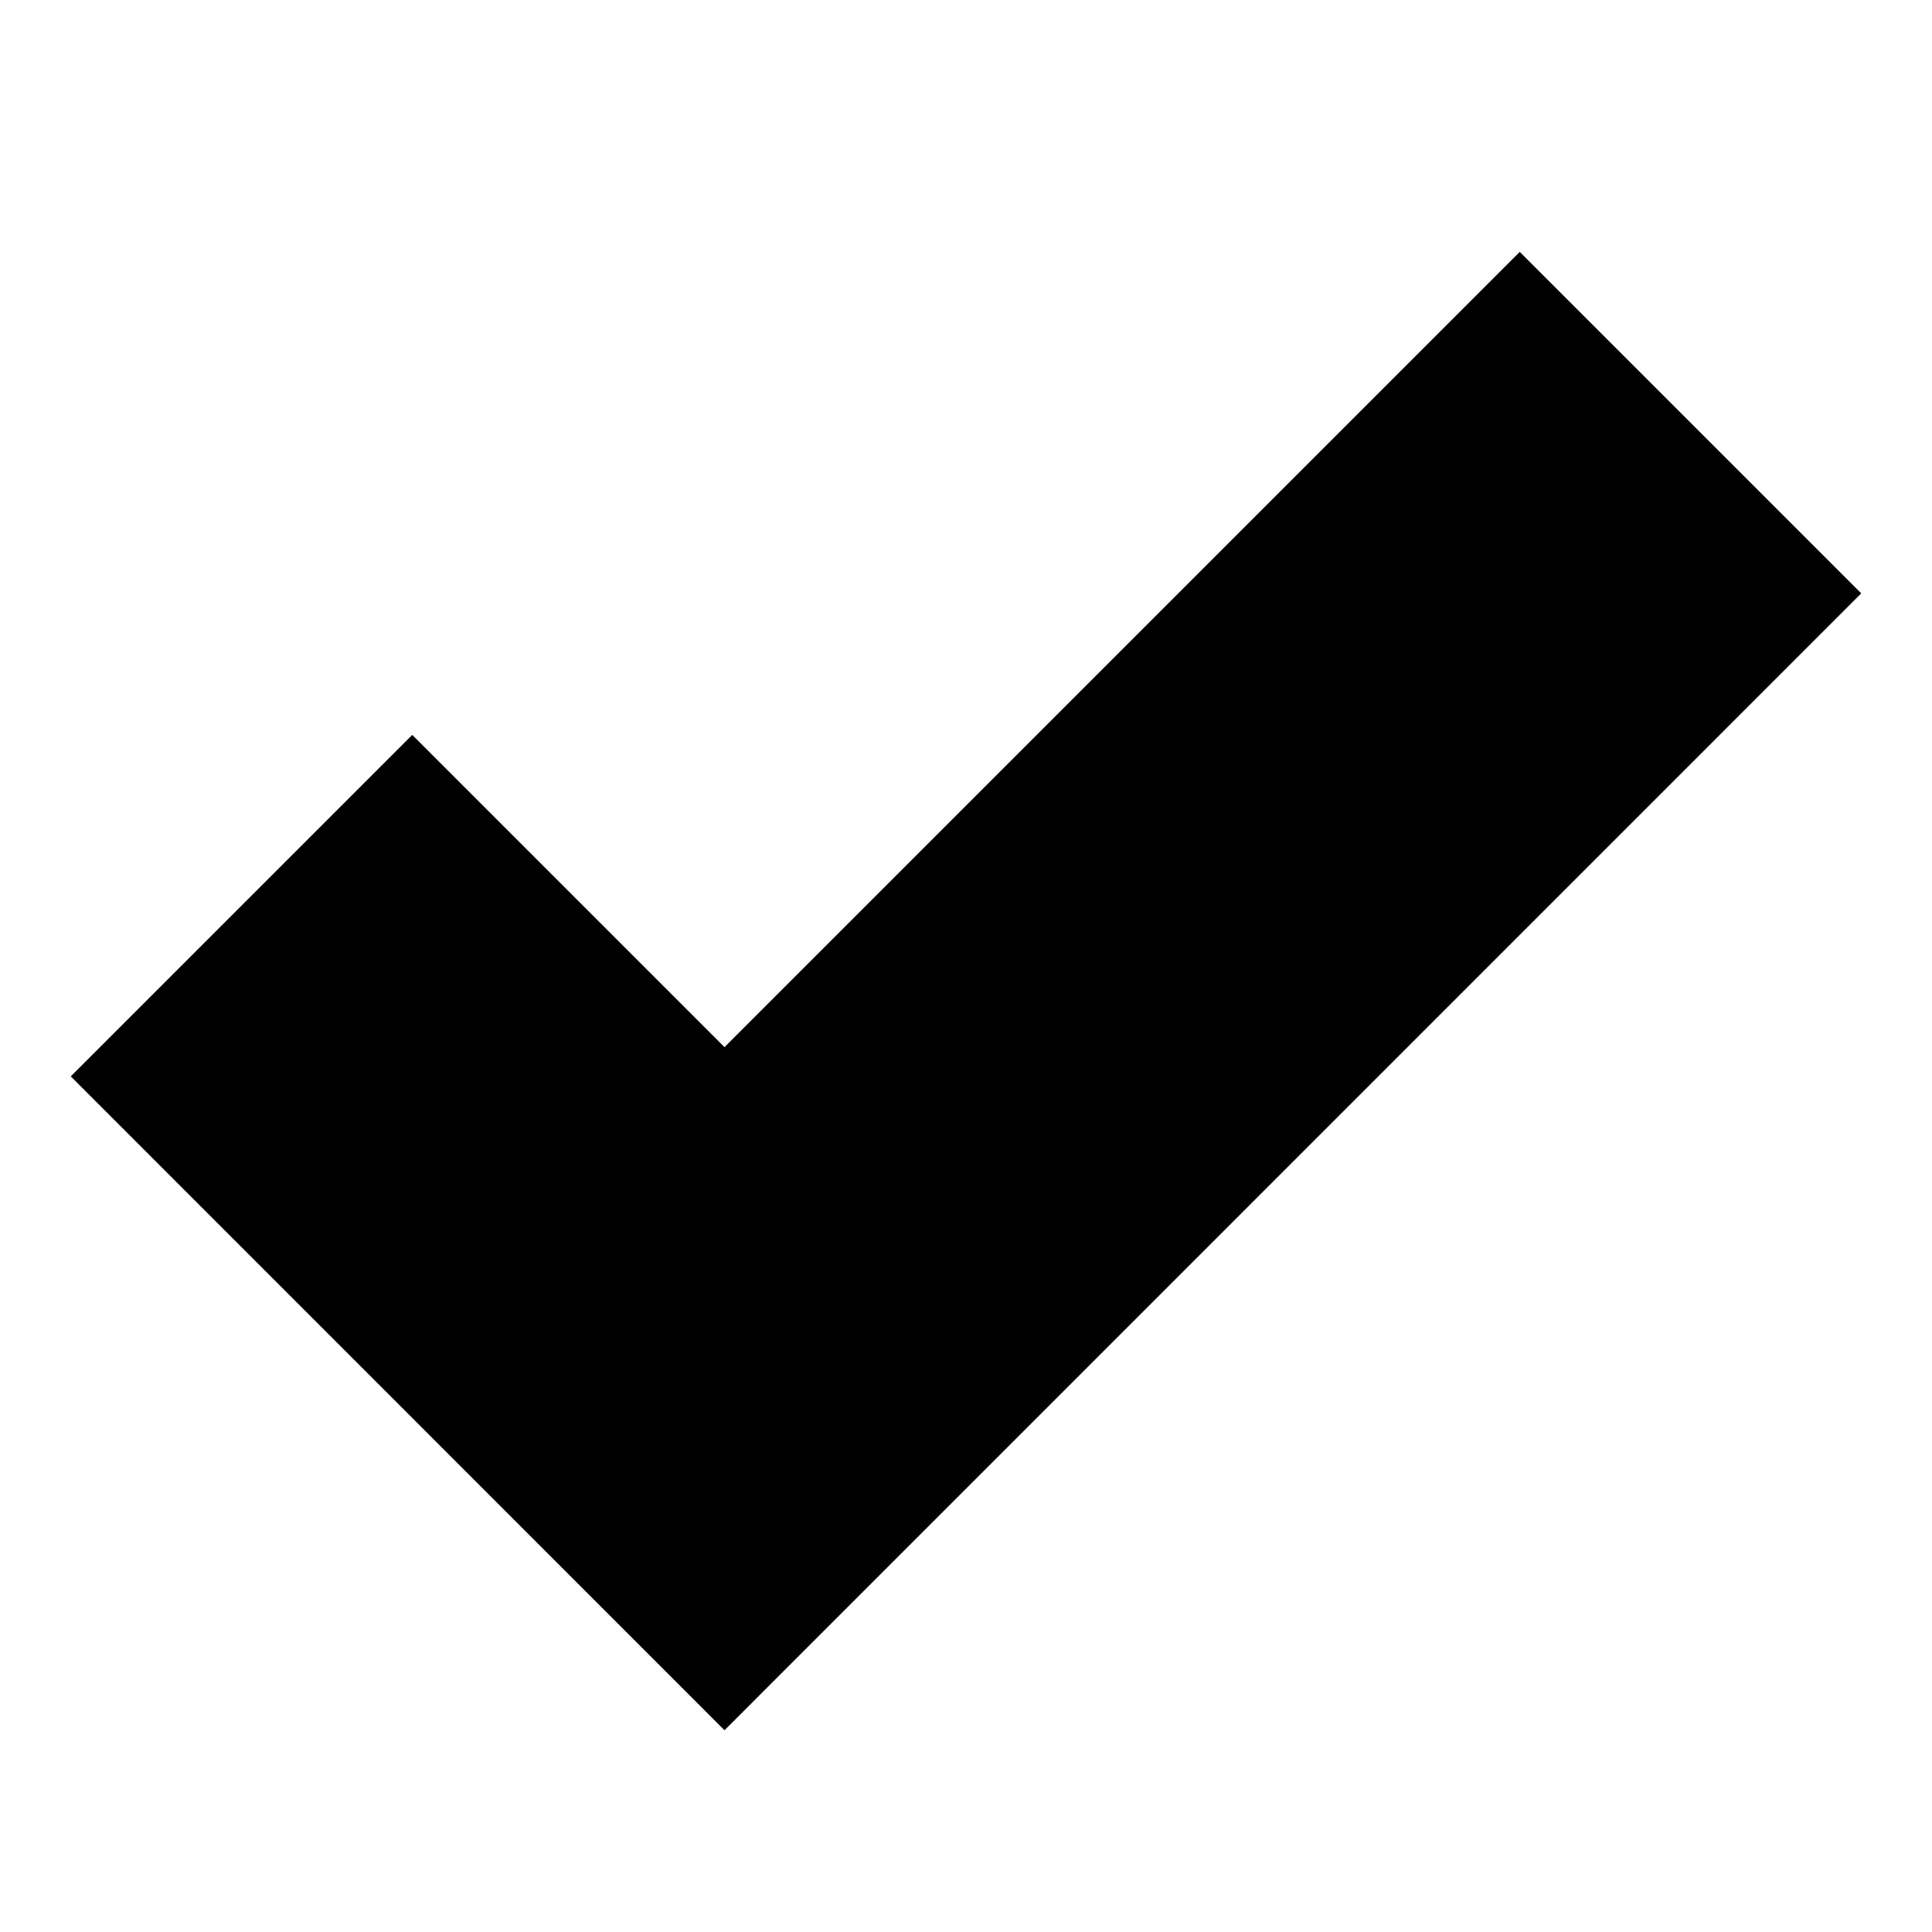
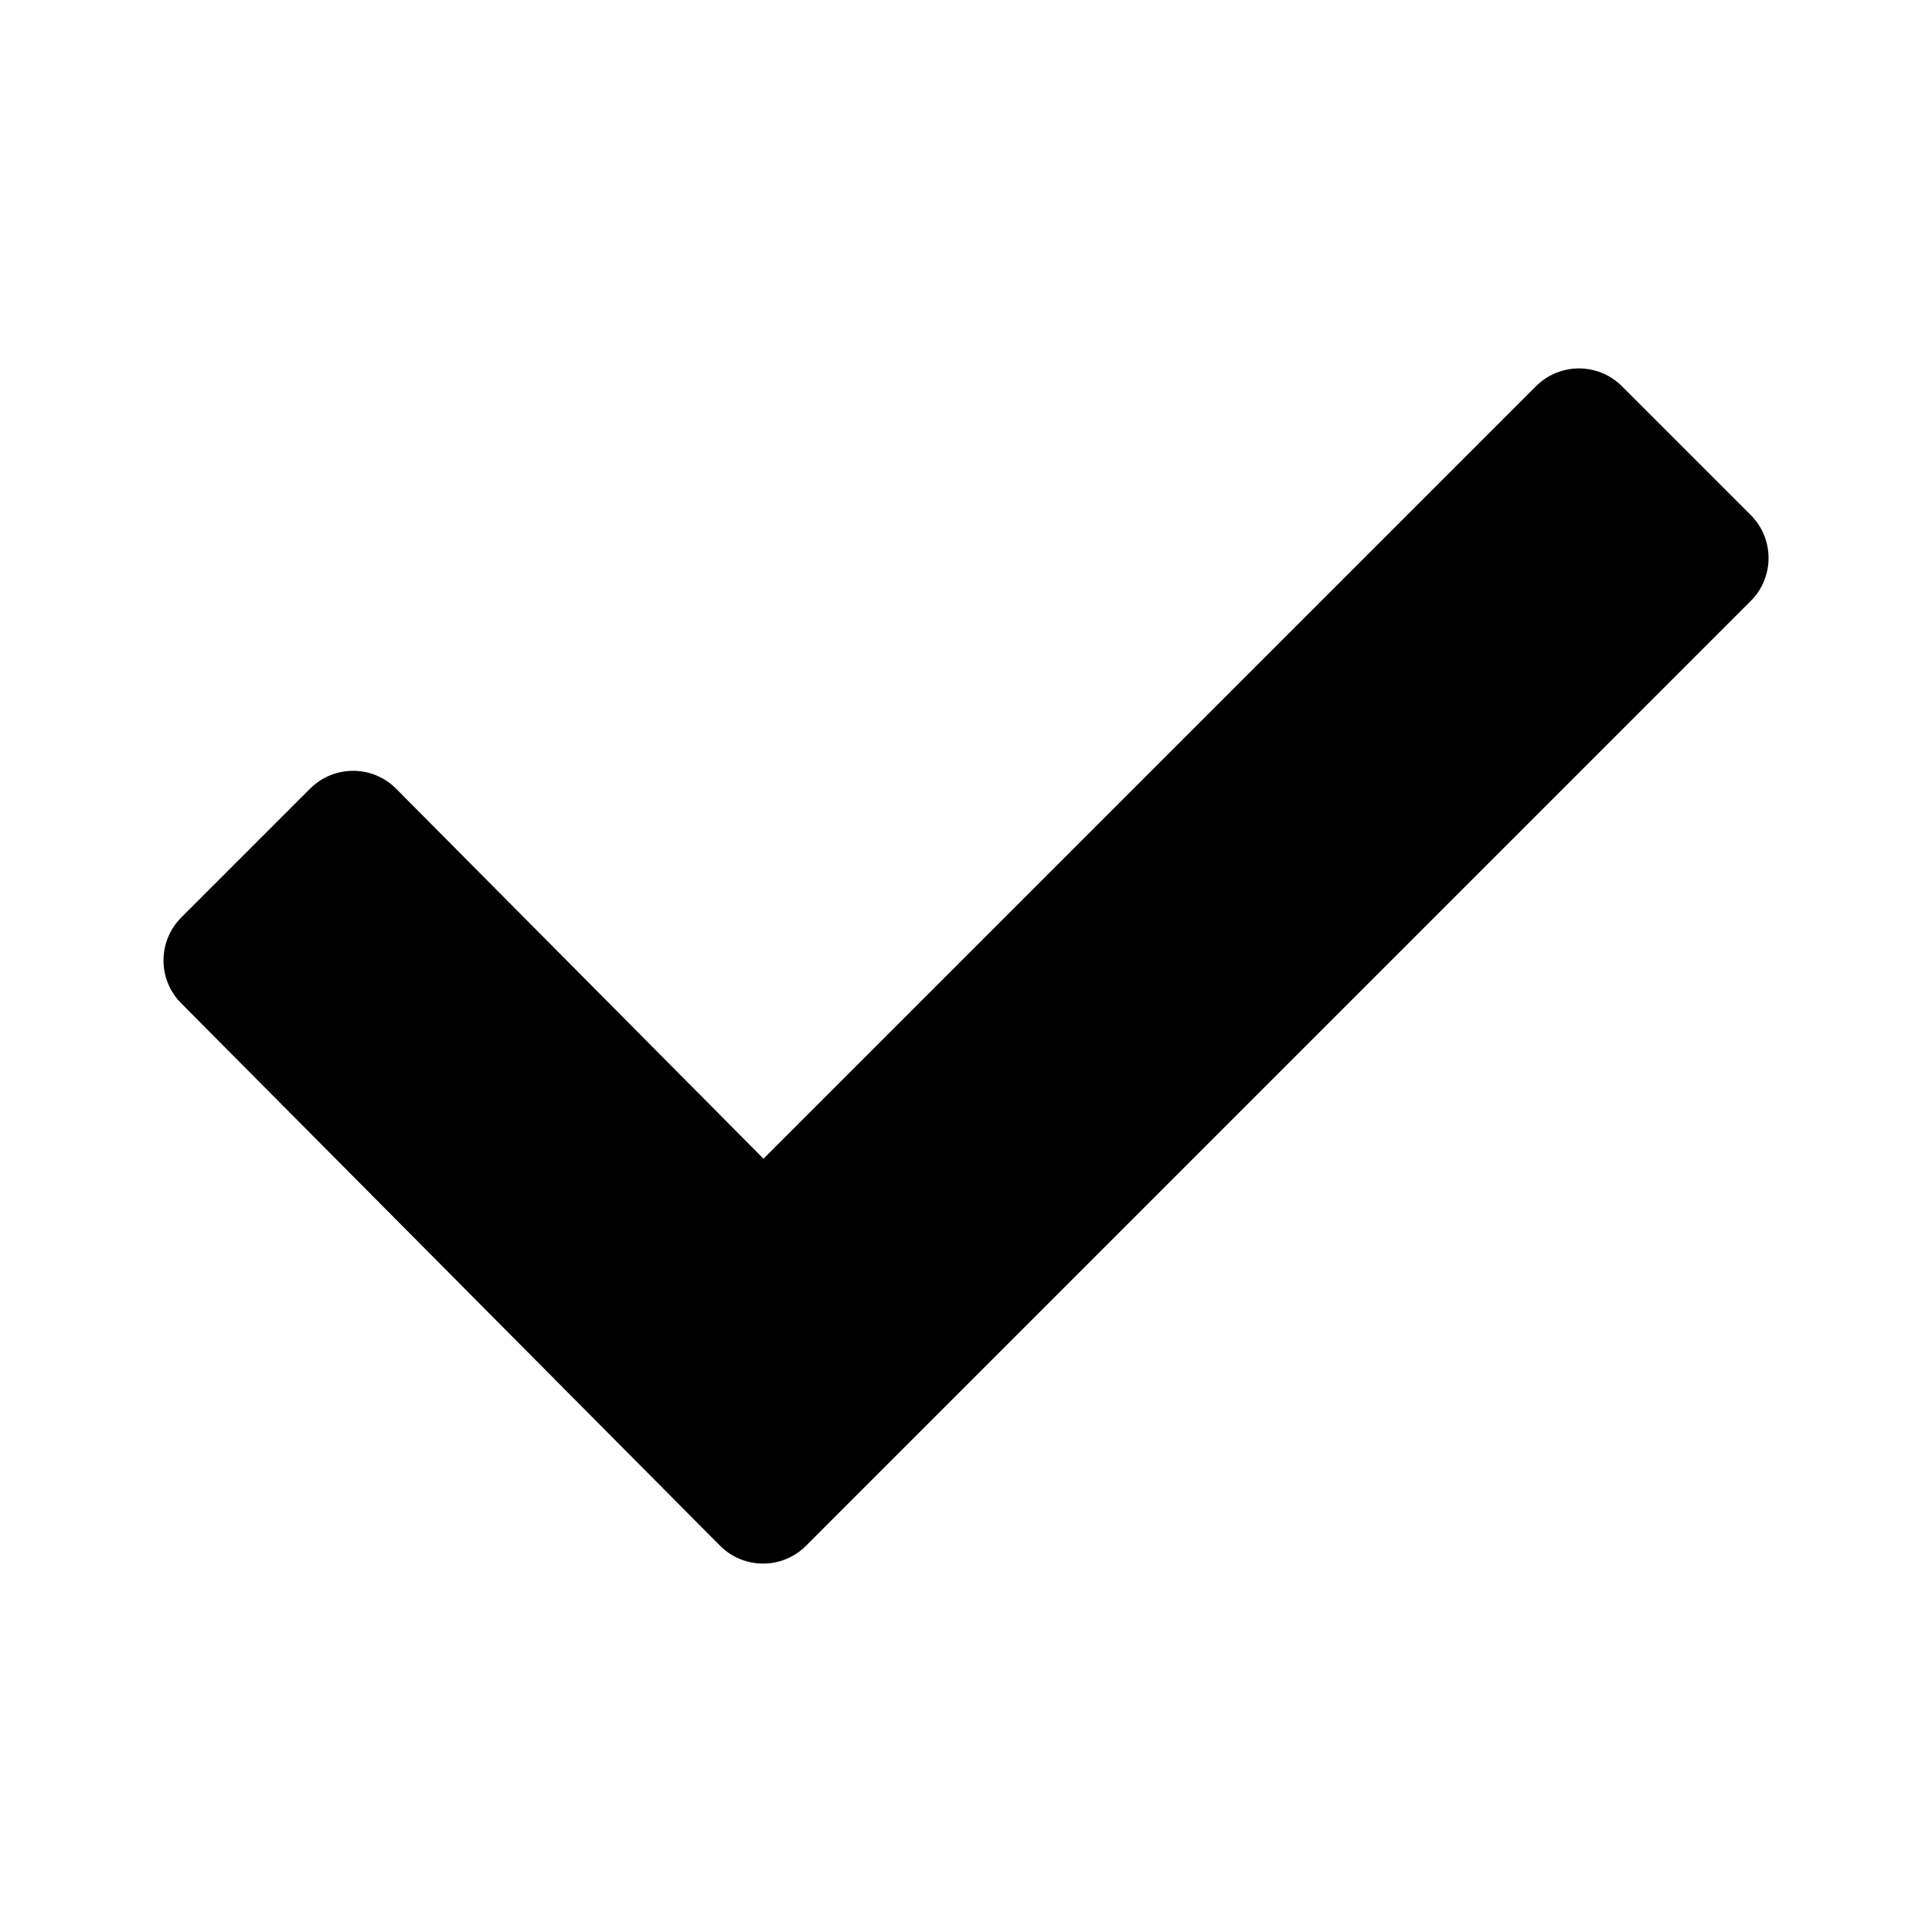
- <svg xmlns="http://www.w3.org/2000/svg" width="800px" height="800px" viewBox="0 0 16 16" fill="none">
-   <path d="M15.414 4.914L6 14.329L0.586 8.914L3.414 6.086L6 8.672L12.586 2.086L15.414 4.914Z" fill="#000000" />
+ <svg xmlns="http://www.w3.org/2000/svg" fill="#000000" width="800px" height="800px" viewBox="0 0 32 32" version="1.1">
+   <path d="M28.998 8.531l-2.134-2.134c-0.394-0.393-1.030-0.393-1.423 0l-12.795 12.795-6.086-6.13c-0.393-0.393-1.029-0.393-1.423 0l-2.134 2.134c-0.393 0.394-0.393 1.030 0 1.423l8.924 8.984c0.393 0.393 1.030 0.393 1.423 0l15.648-15.649c0.393-0.392 0.393-1.030 0-1.423z" />
</svg>
